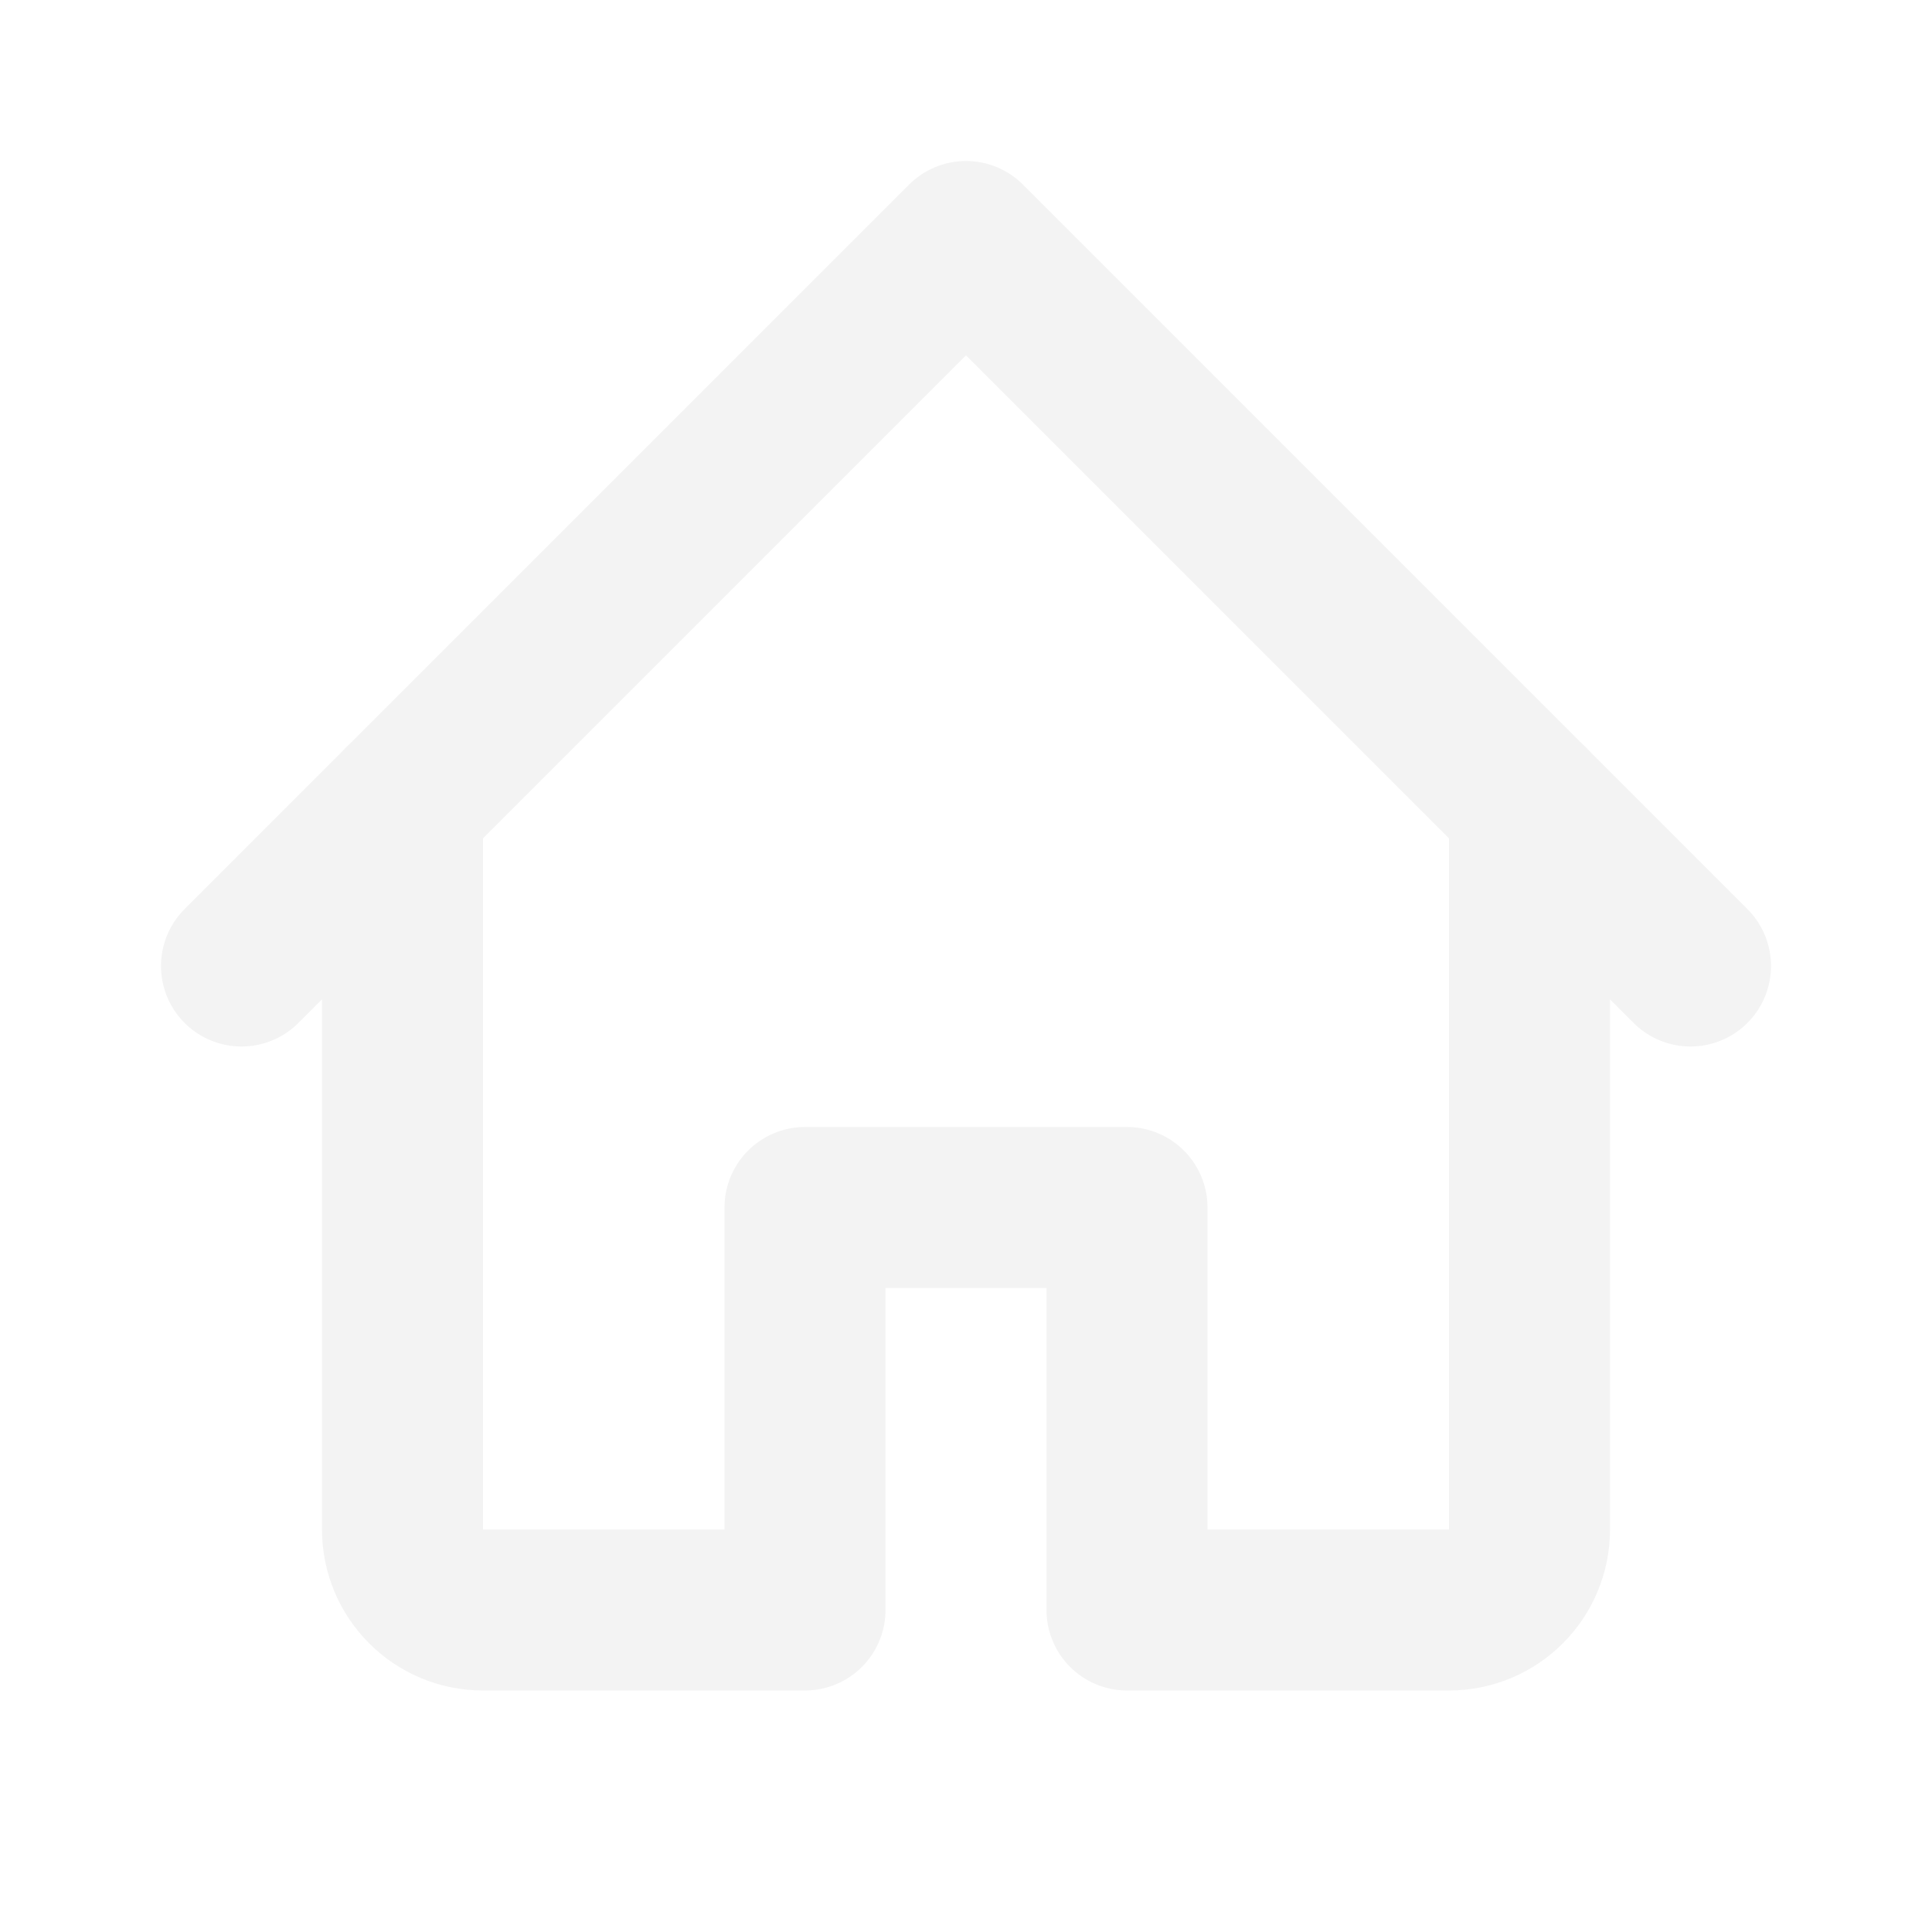
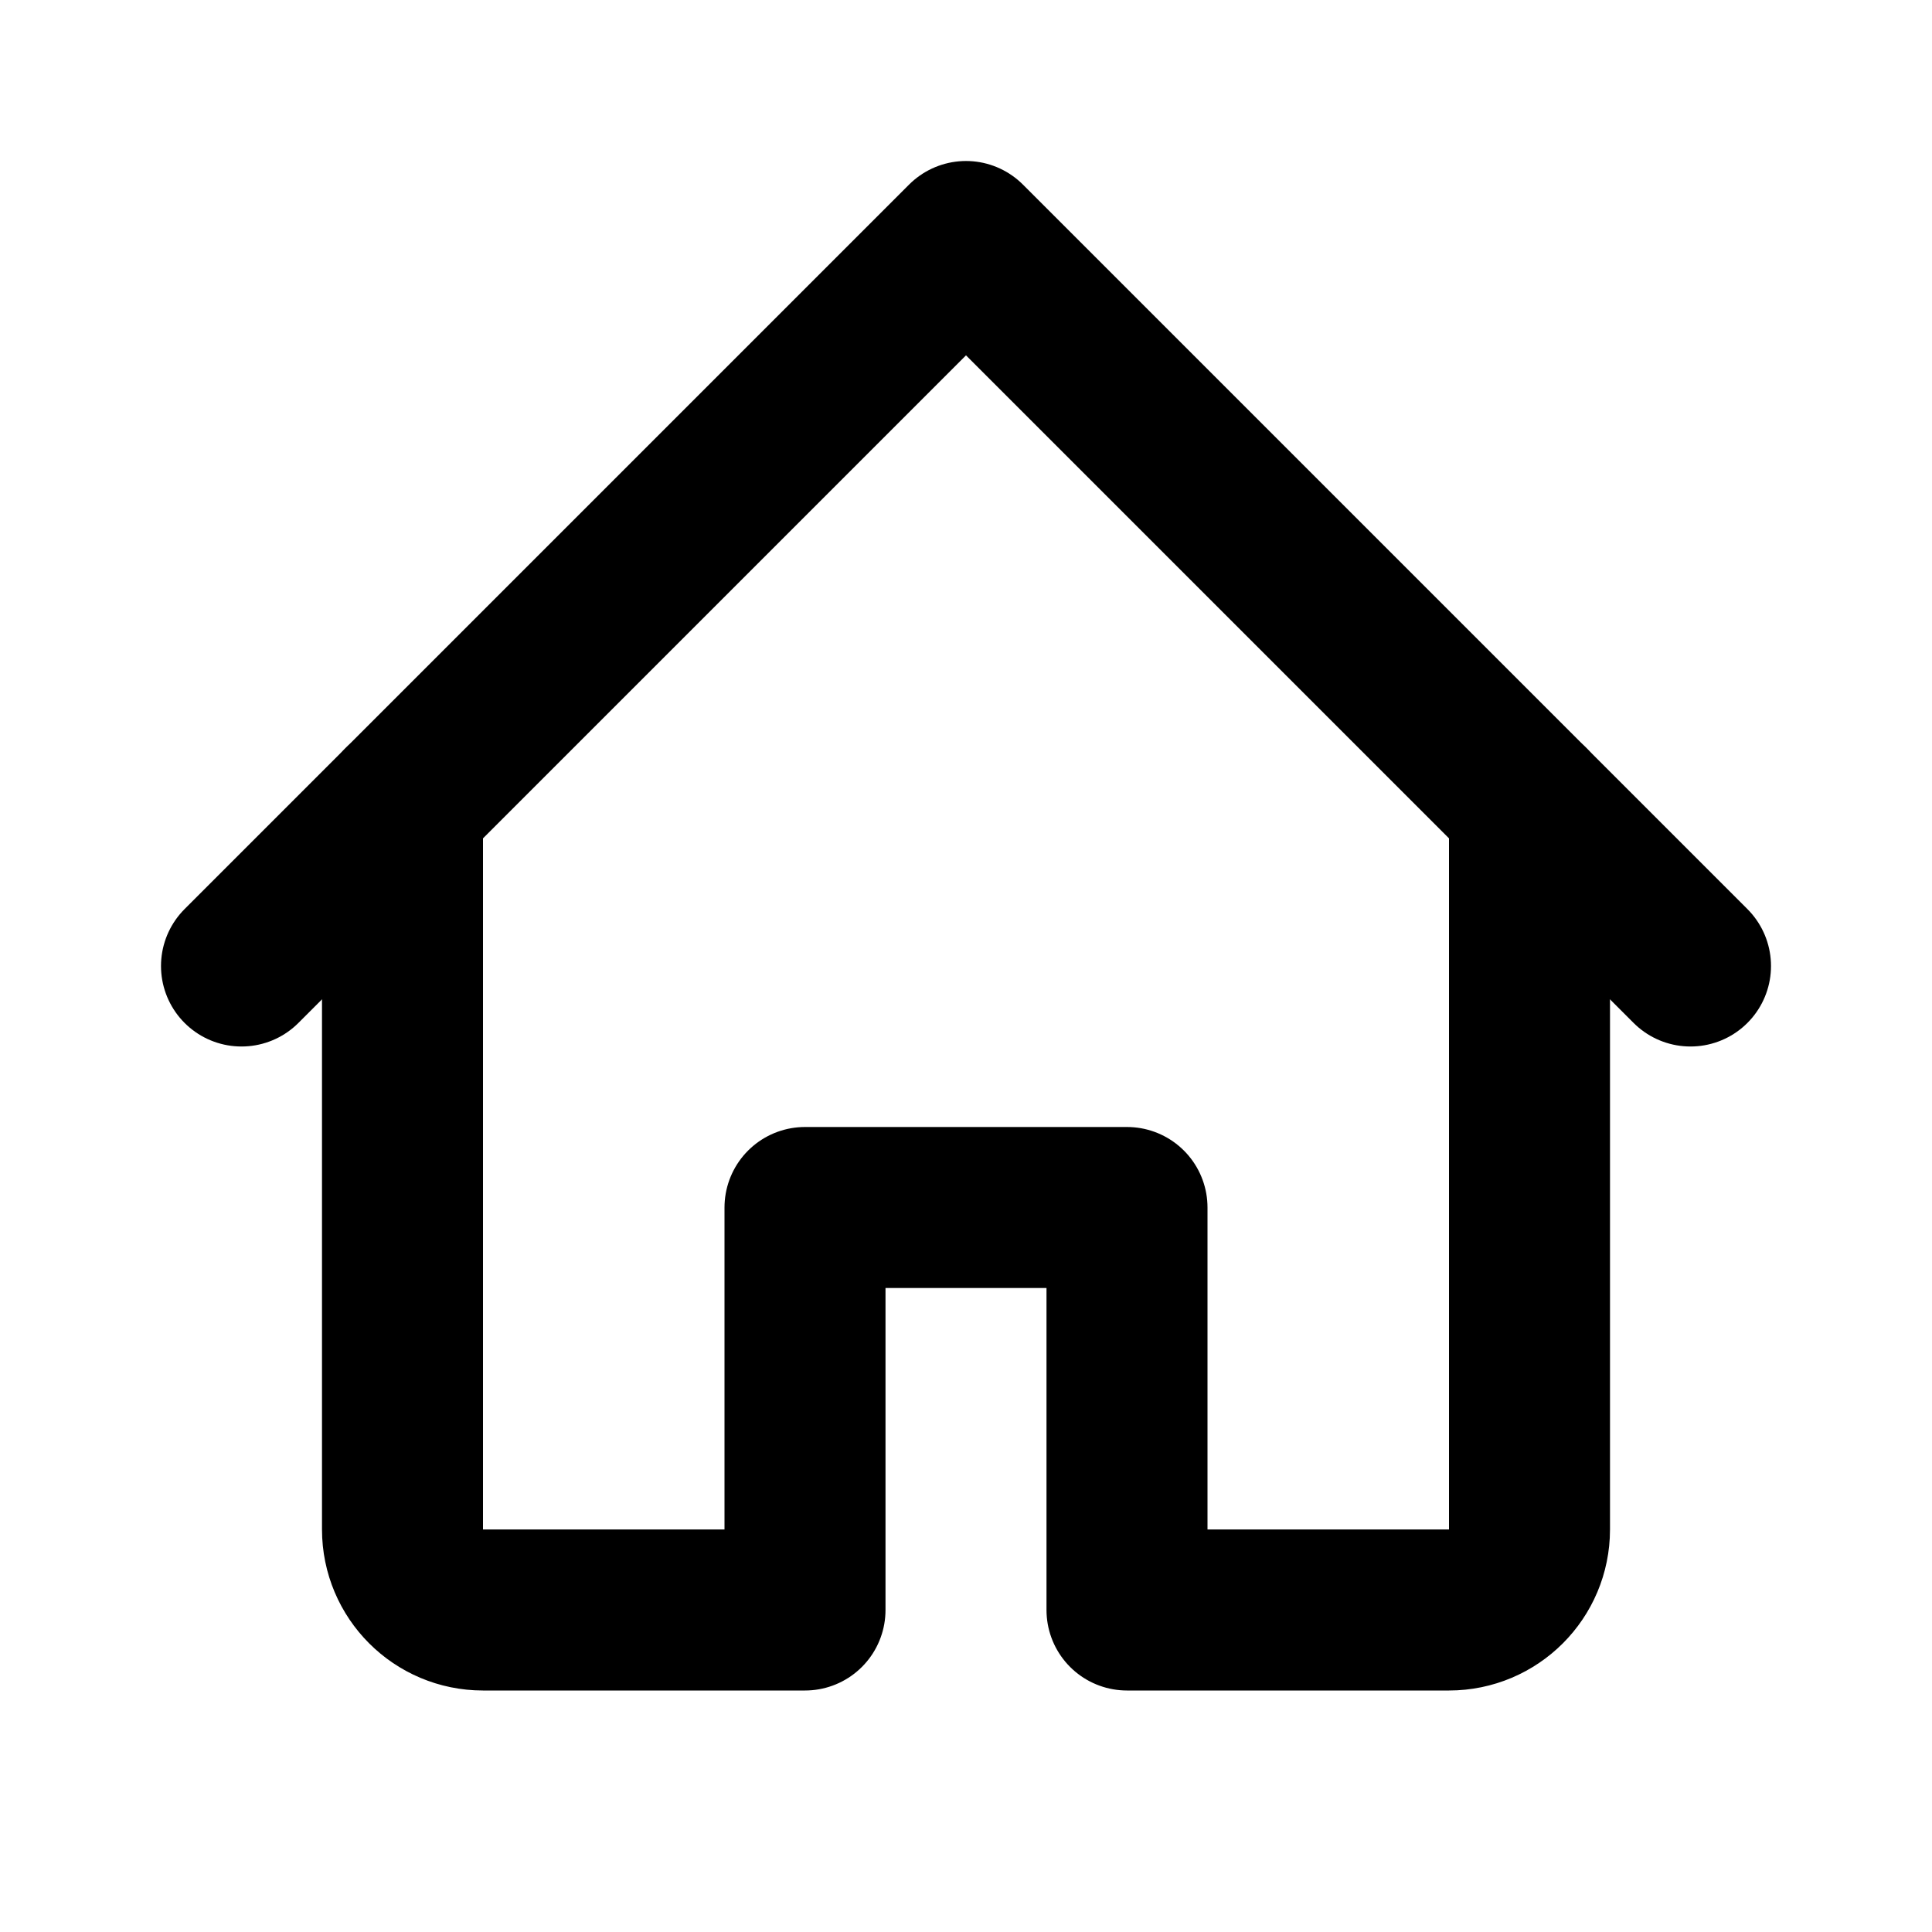
- <svg xmlns="http://www.w3.org/2000/svg" viewBox="0 0 24 24" width="24" height="24" fill="none" stroke="#F3F3F3" stroke-width="2" stroke-linecap="round" stroke-linejoin="round">
+ <svg xmlns="http://www.w3.org/2000/svg" viewBox="0 0 24 24" width="24" height="24" fill="none" stroke="currentColor" stroke-width="2" stroke-linecap="round" stroke-linejoin="round">
  <polyline points="3 12 12 3 21 12" />
  <path d="M5 10v9a1 1 0 0 0 1 1h4v-5h4v5h4a1 1 0 0 0 1-1v-9" />
</svg>
